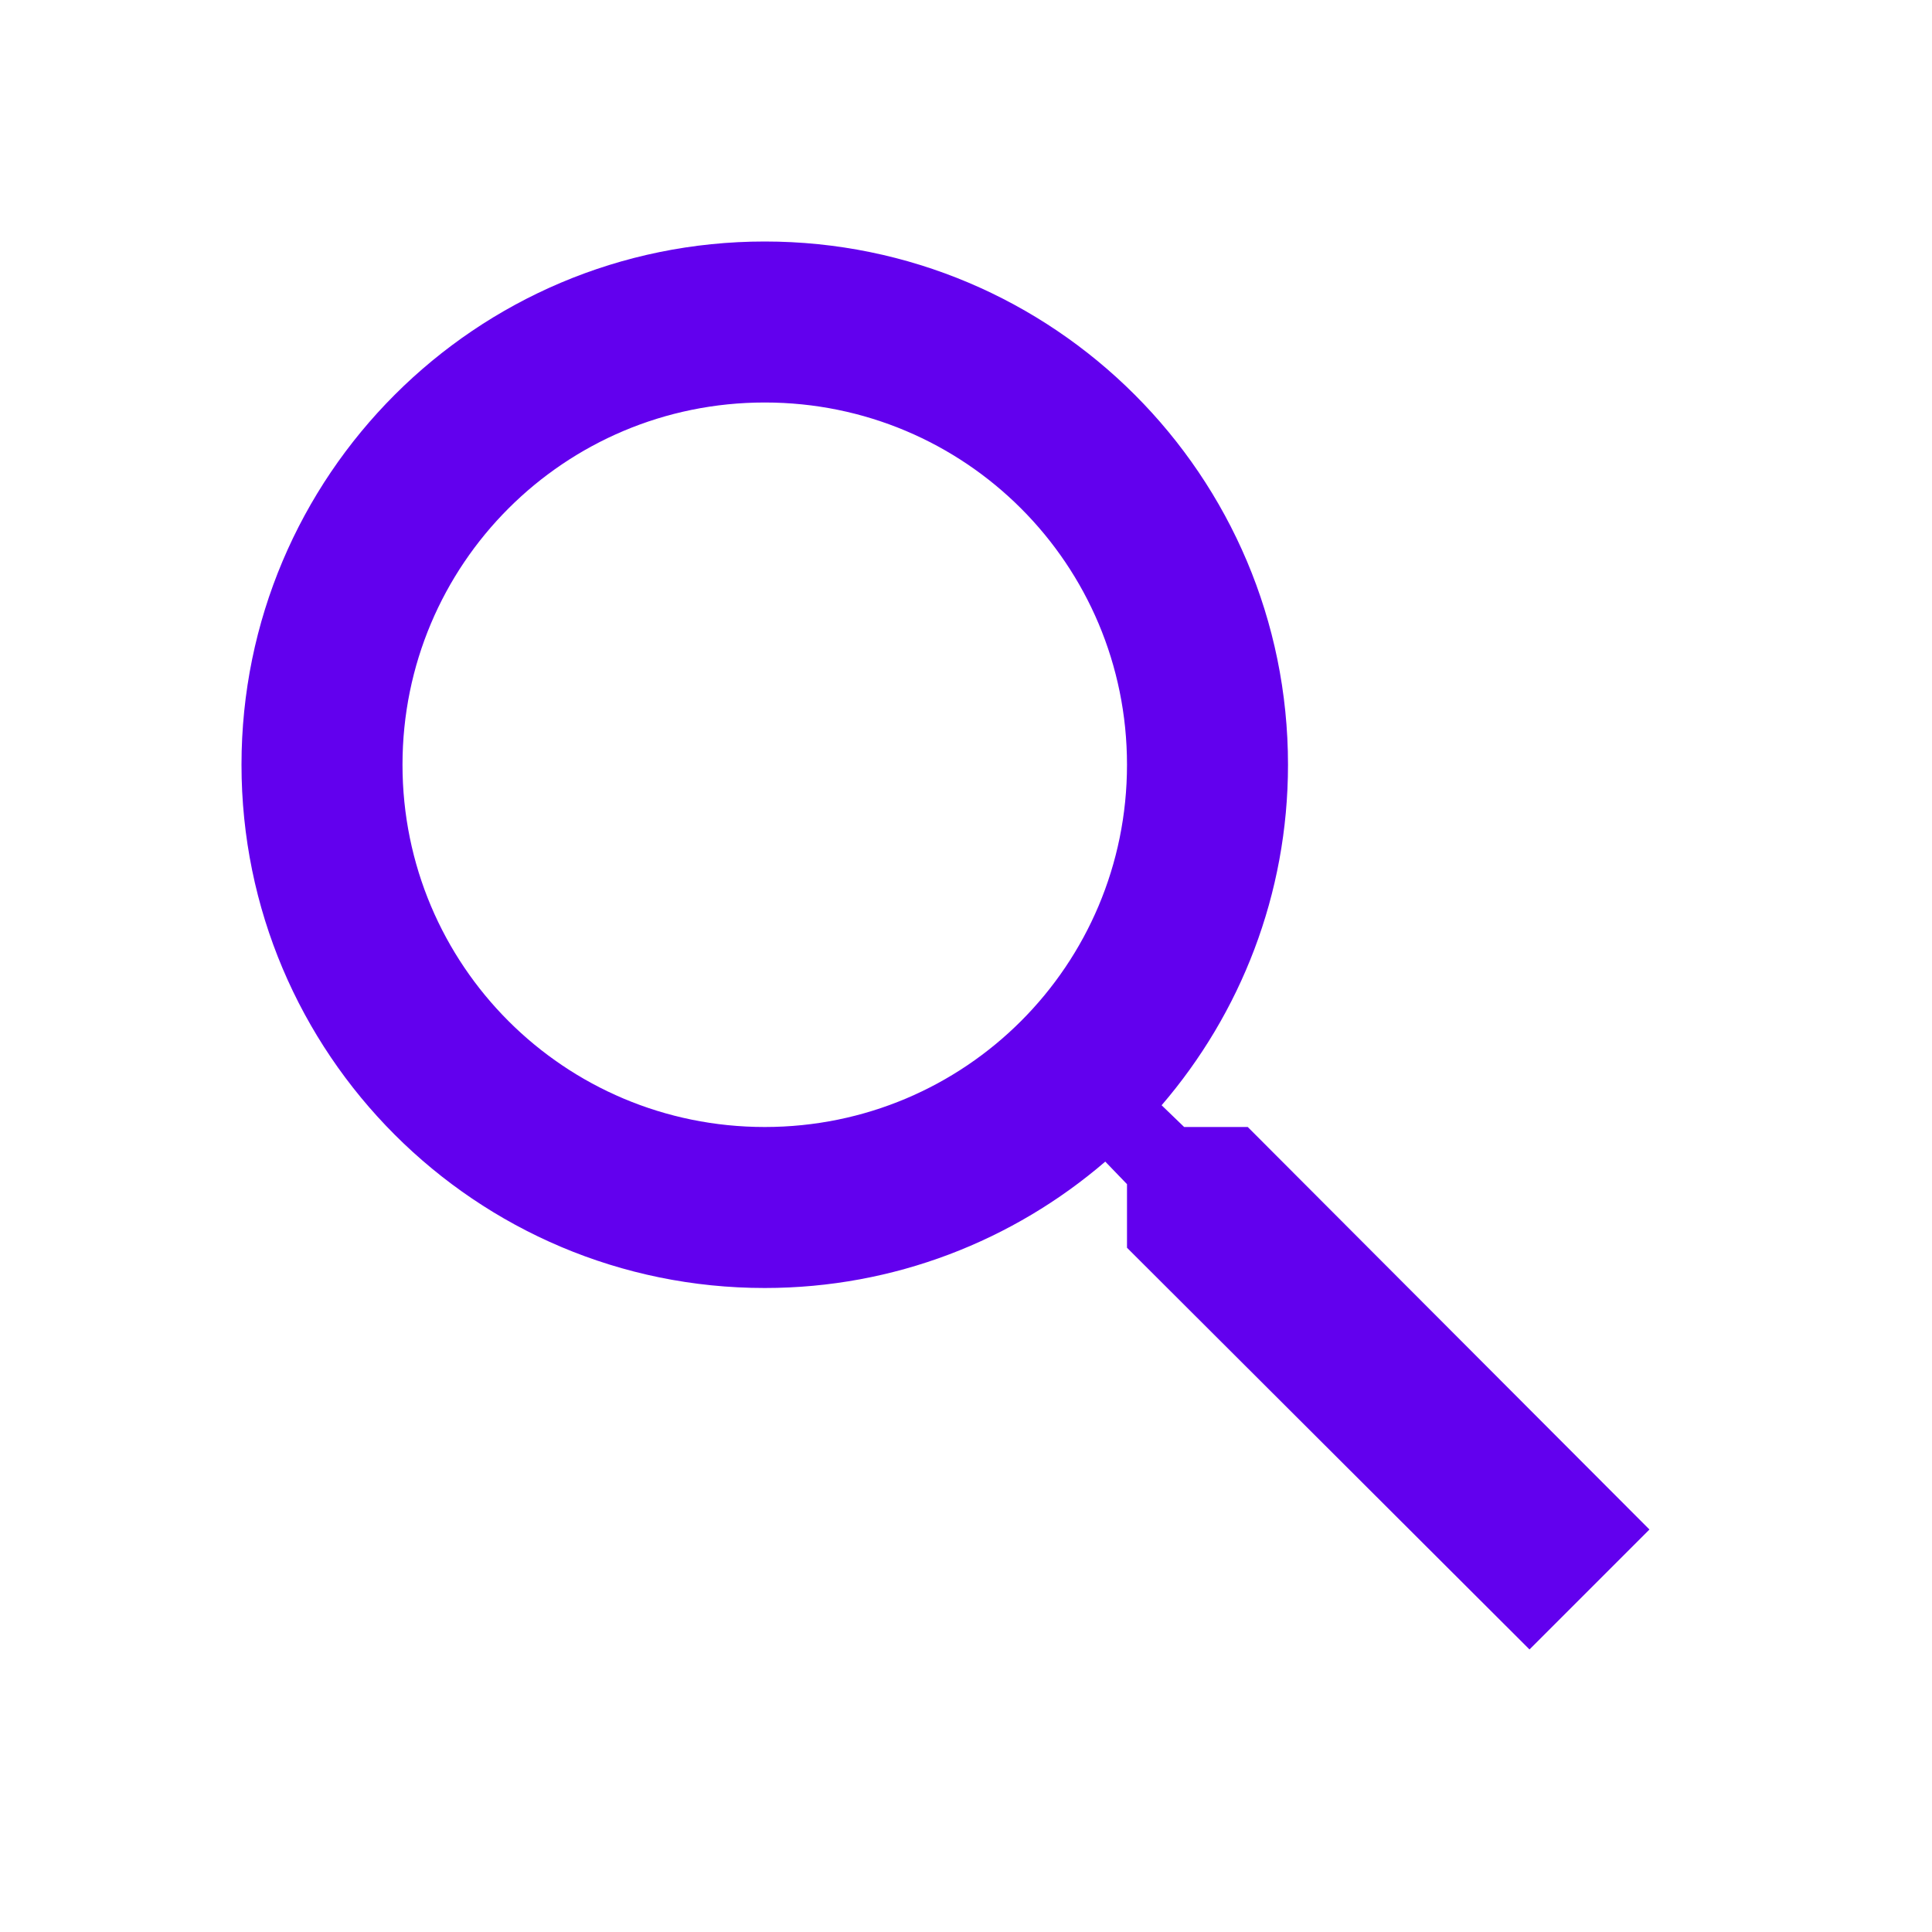
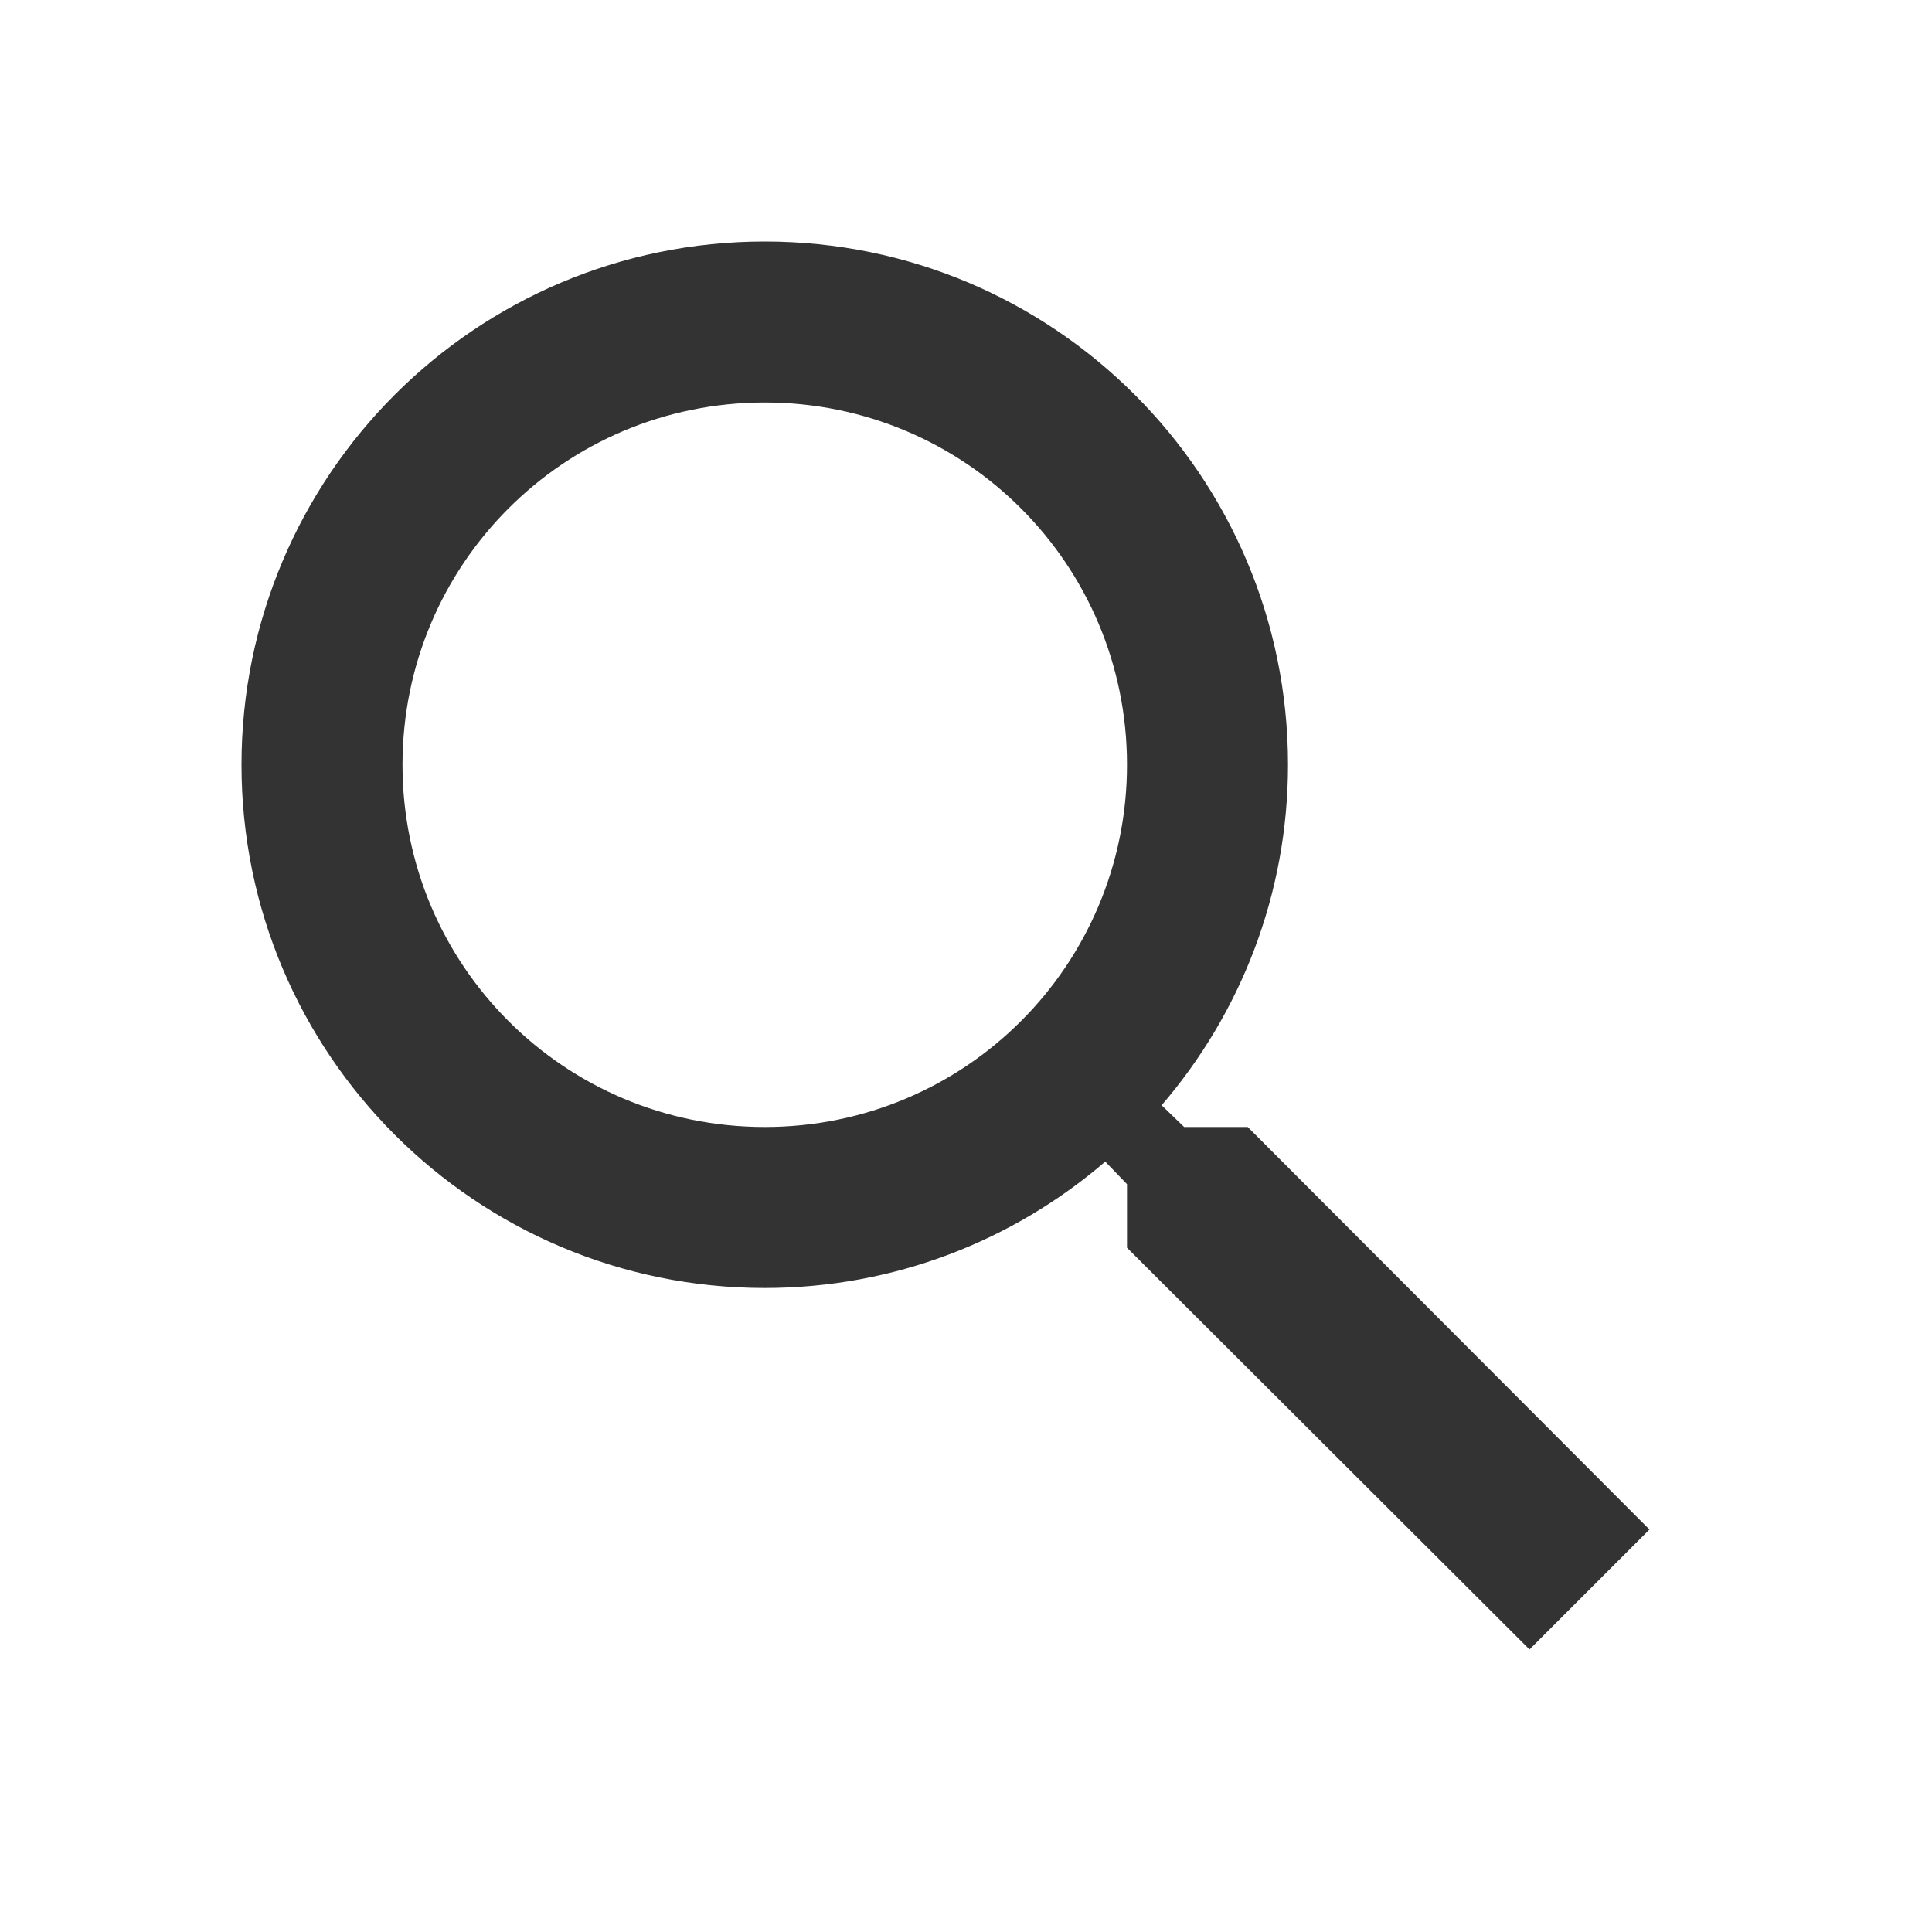
- <svg xmlns="http://www.w3.org/2000/svg" fill="#6200EE" height="24" viewBox="0 0 24 24" width="24">
+ <svg xmlns="http://www.w3.org/2000/svg" fill="#333" height="24" viewBox="0 0 24 24" width="24">
  <path d="M0 0h24v24H0z" fill="none" />
  <path d="M15.5 14h-.79l-.28-.27C15.41 12.59 16 11.11 16 9.5 16 5.91 13.09 3 9.5 3S3 5.91 3 9.5 5.91 16 9.5 16c1.61 0 3.09-.59 4.23-1.57l.27.28v.79l5 4.99L20.49 19l-4.99-5zm-6 0C7.01 14 5 11.99 5 9.5S7.01 5 9.5 5 14 7.01 14 9.5 11.99 14 9.5 14z" />
</svg>
